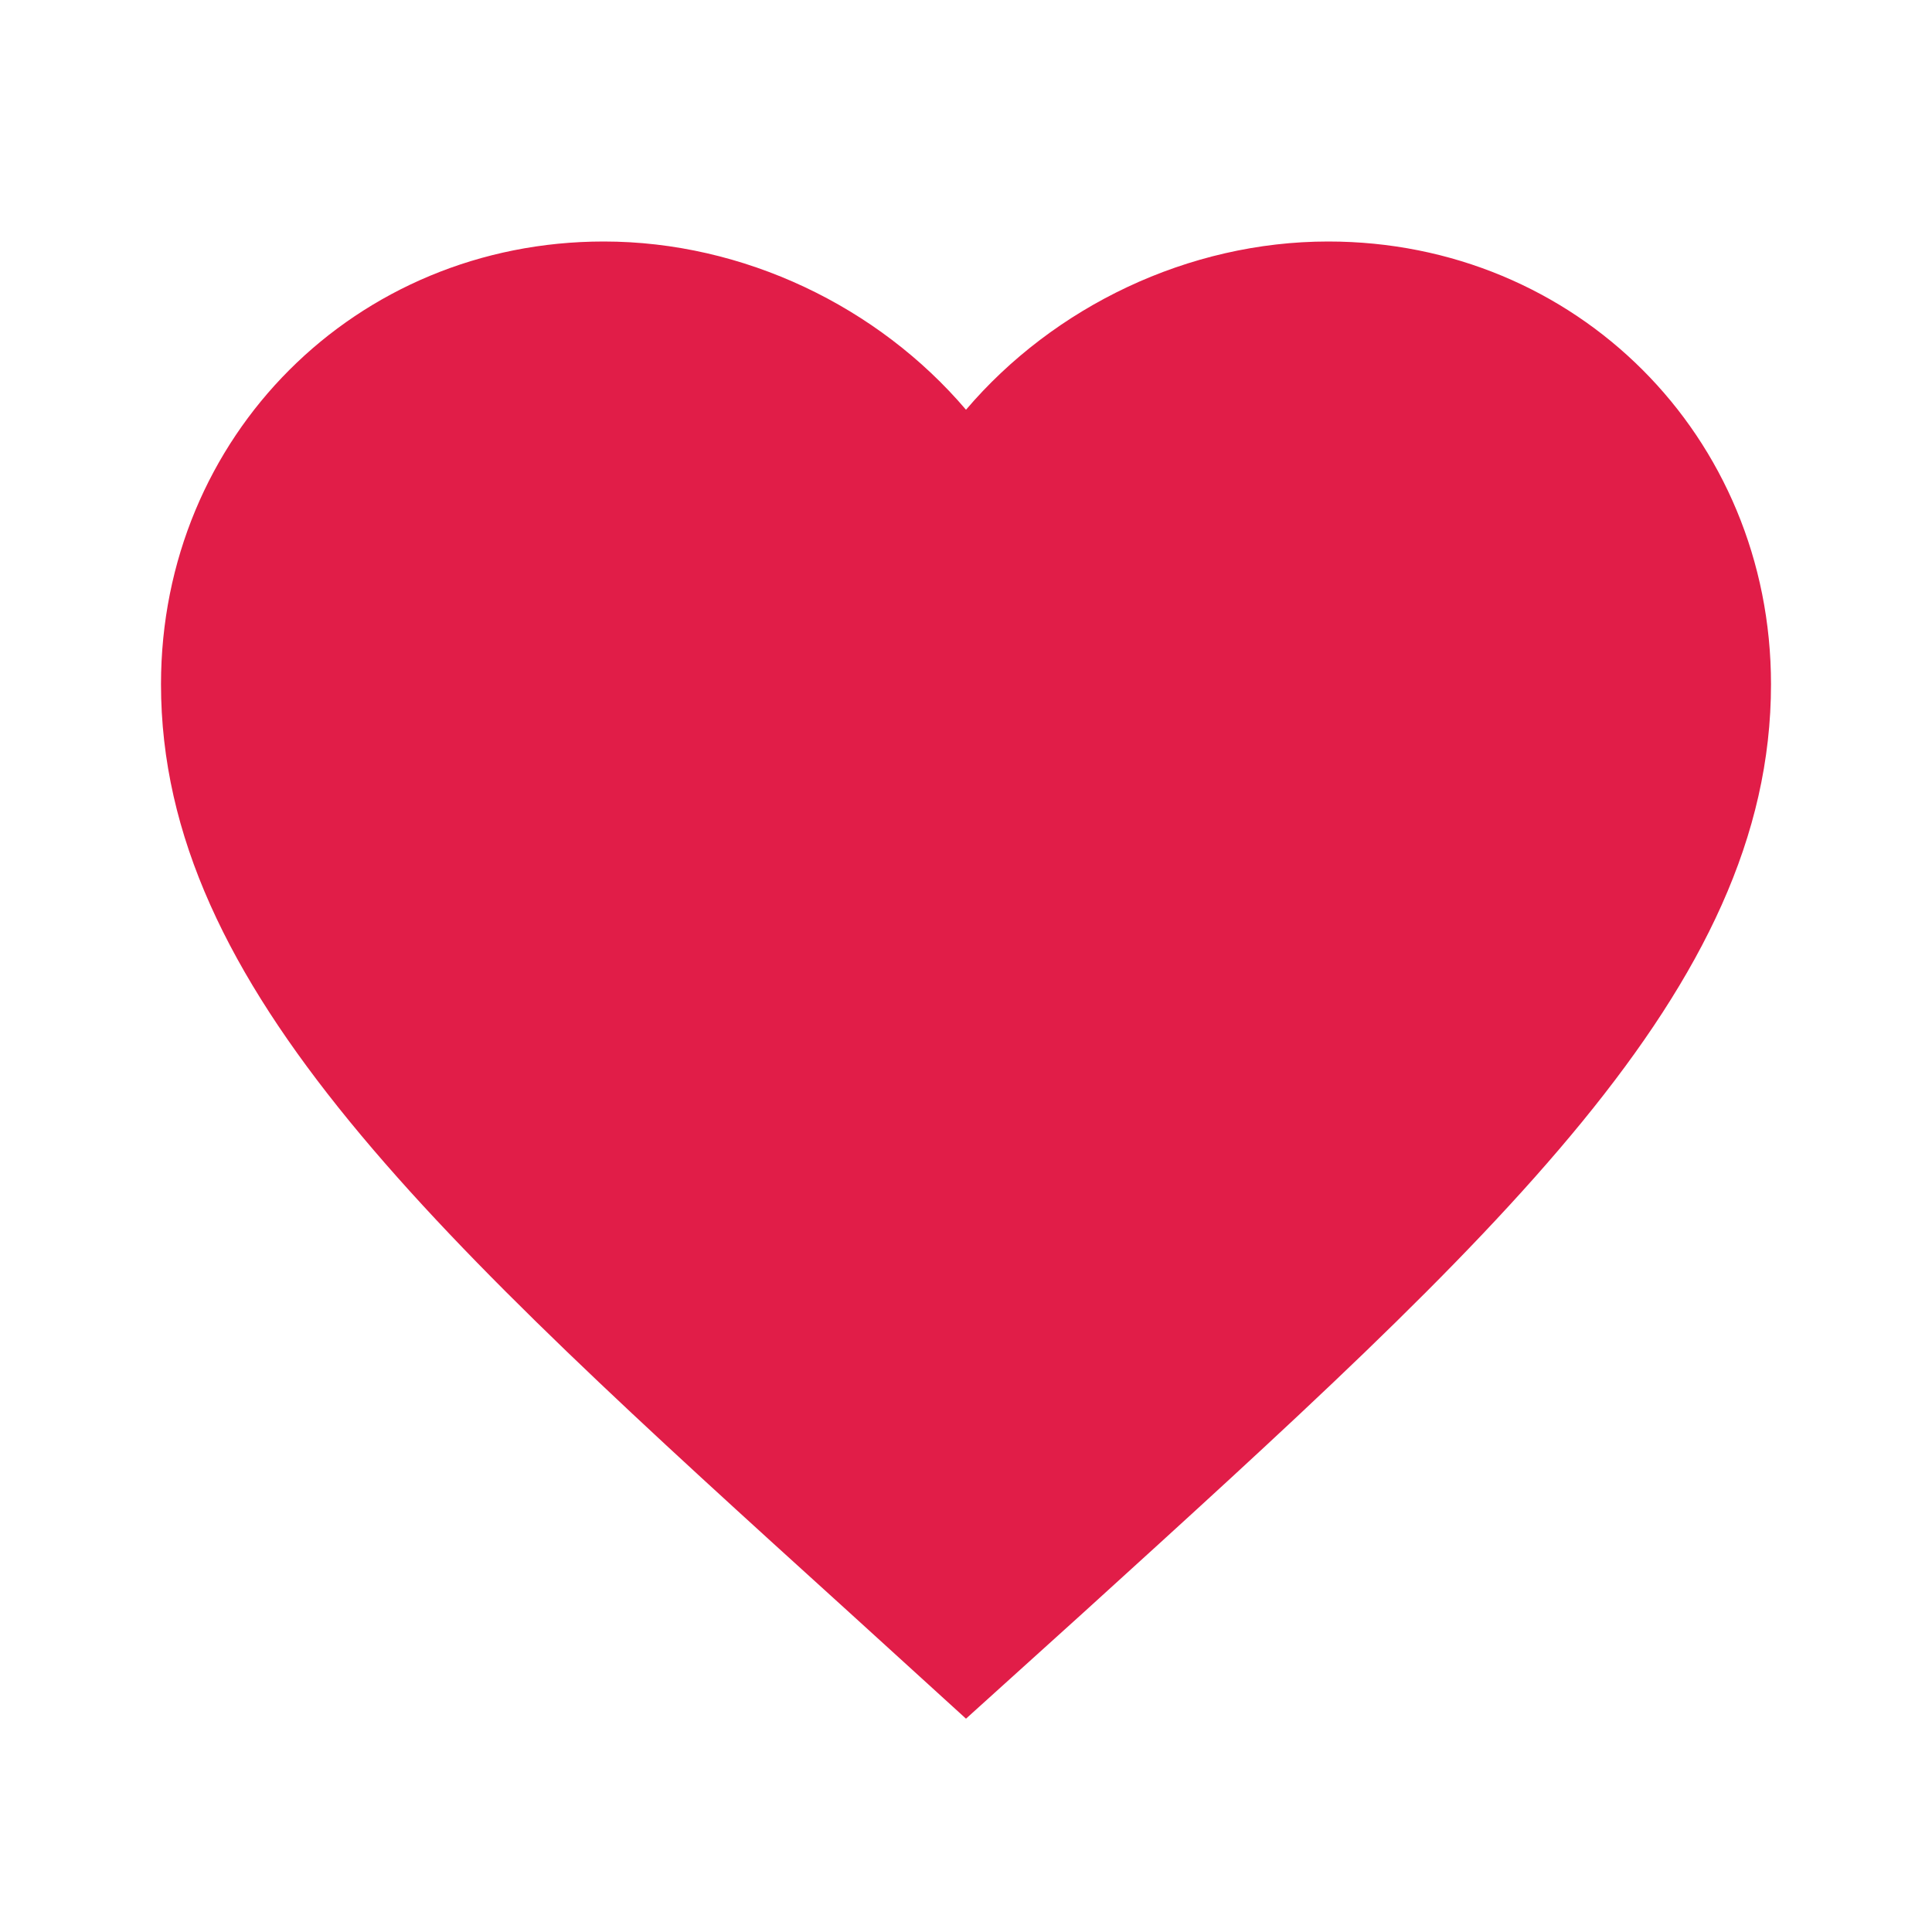
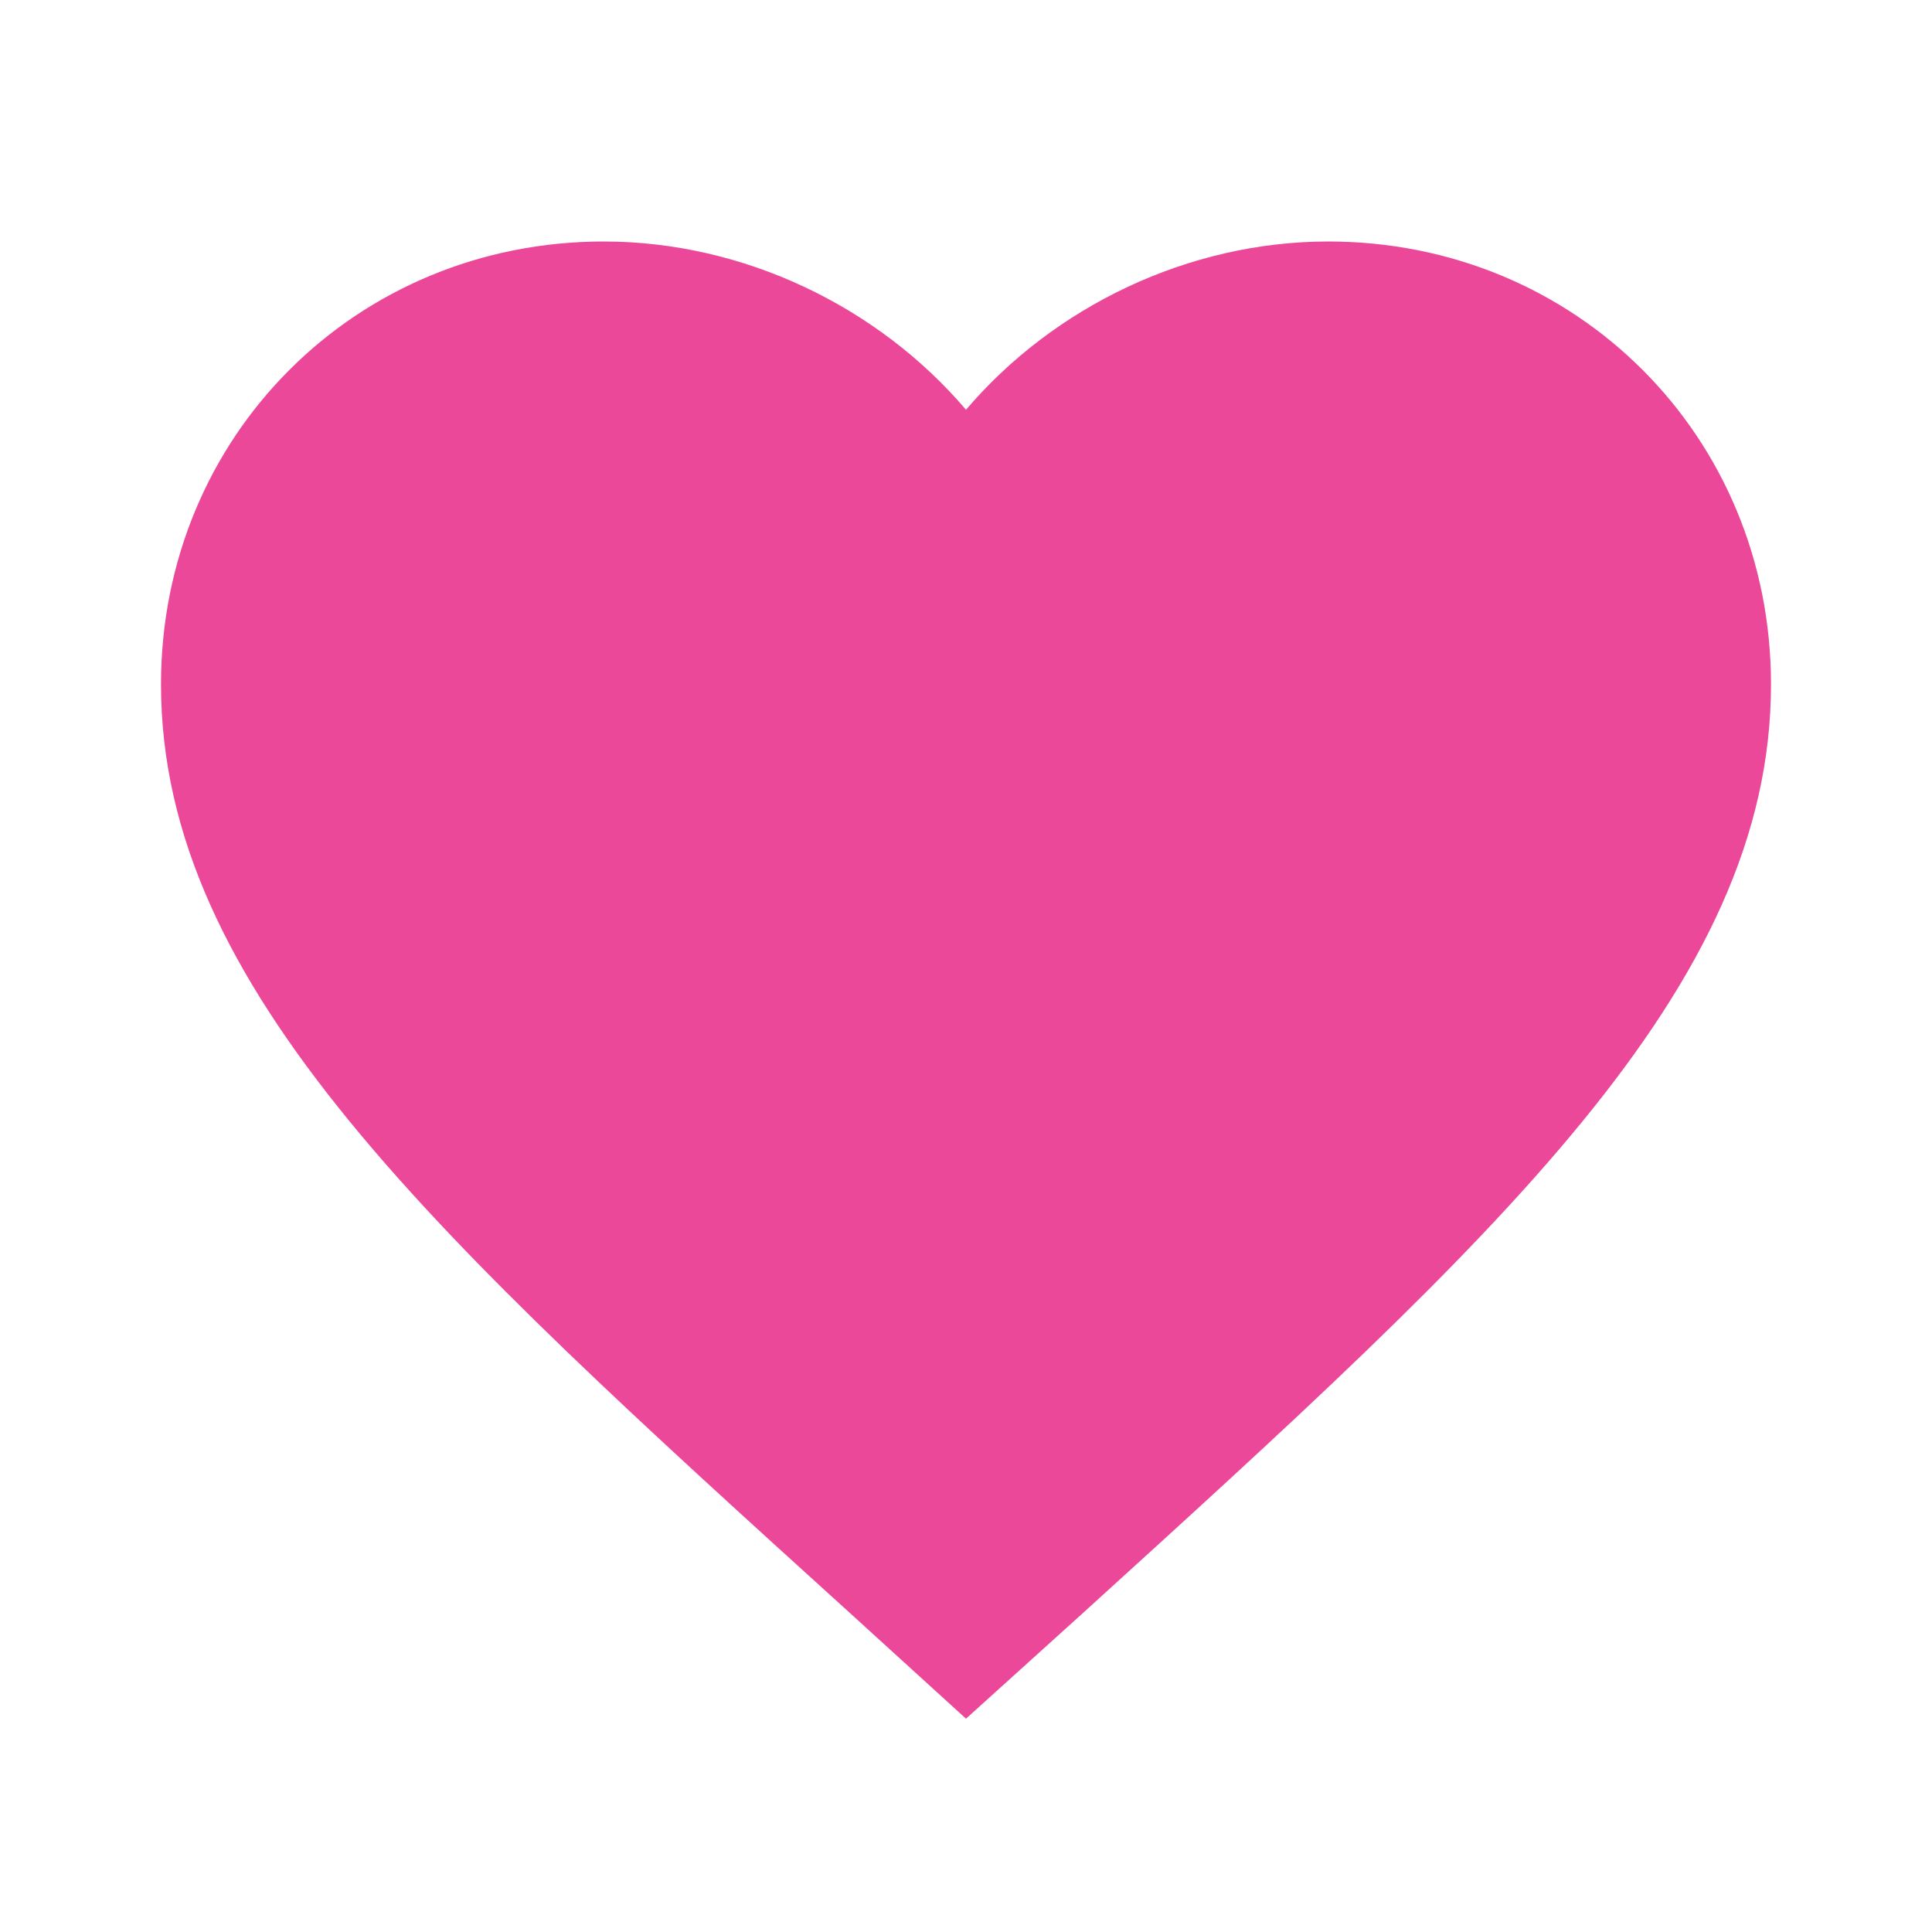
- <svg xmlns="http://www.w3.org/2000/svg" viewBox="0 0 24 24" fill="#e11d48" aria-hidden="true">
+ <svg xmlns="http://www.w3.org/2000/svg" viewBox="0 0 24 24" fill="#ec4899" aria-hidden="true">
  <path d="M12 21.35l-1.45-1.32C5.4 15.36 2 12.28 2 8.5 2 5.42 4.42 3 7.5 3c1.74 0 3.41.81 4.5 2.09C13.09 3.81 14.76 3 16.5 3 19.58 3 22 5.42 22 8.5c0 3.78-3.4 6.86-8.55 11.54L12 21.35z" />
</svg>
